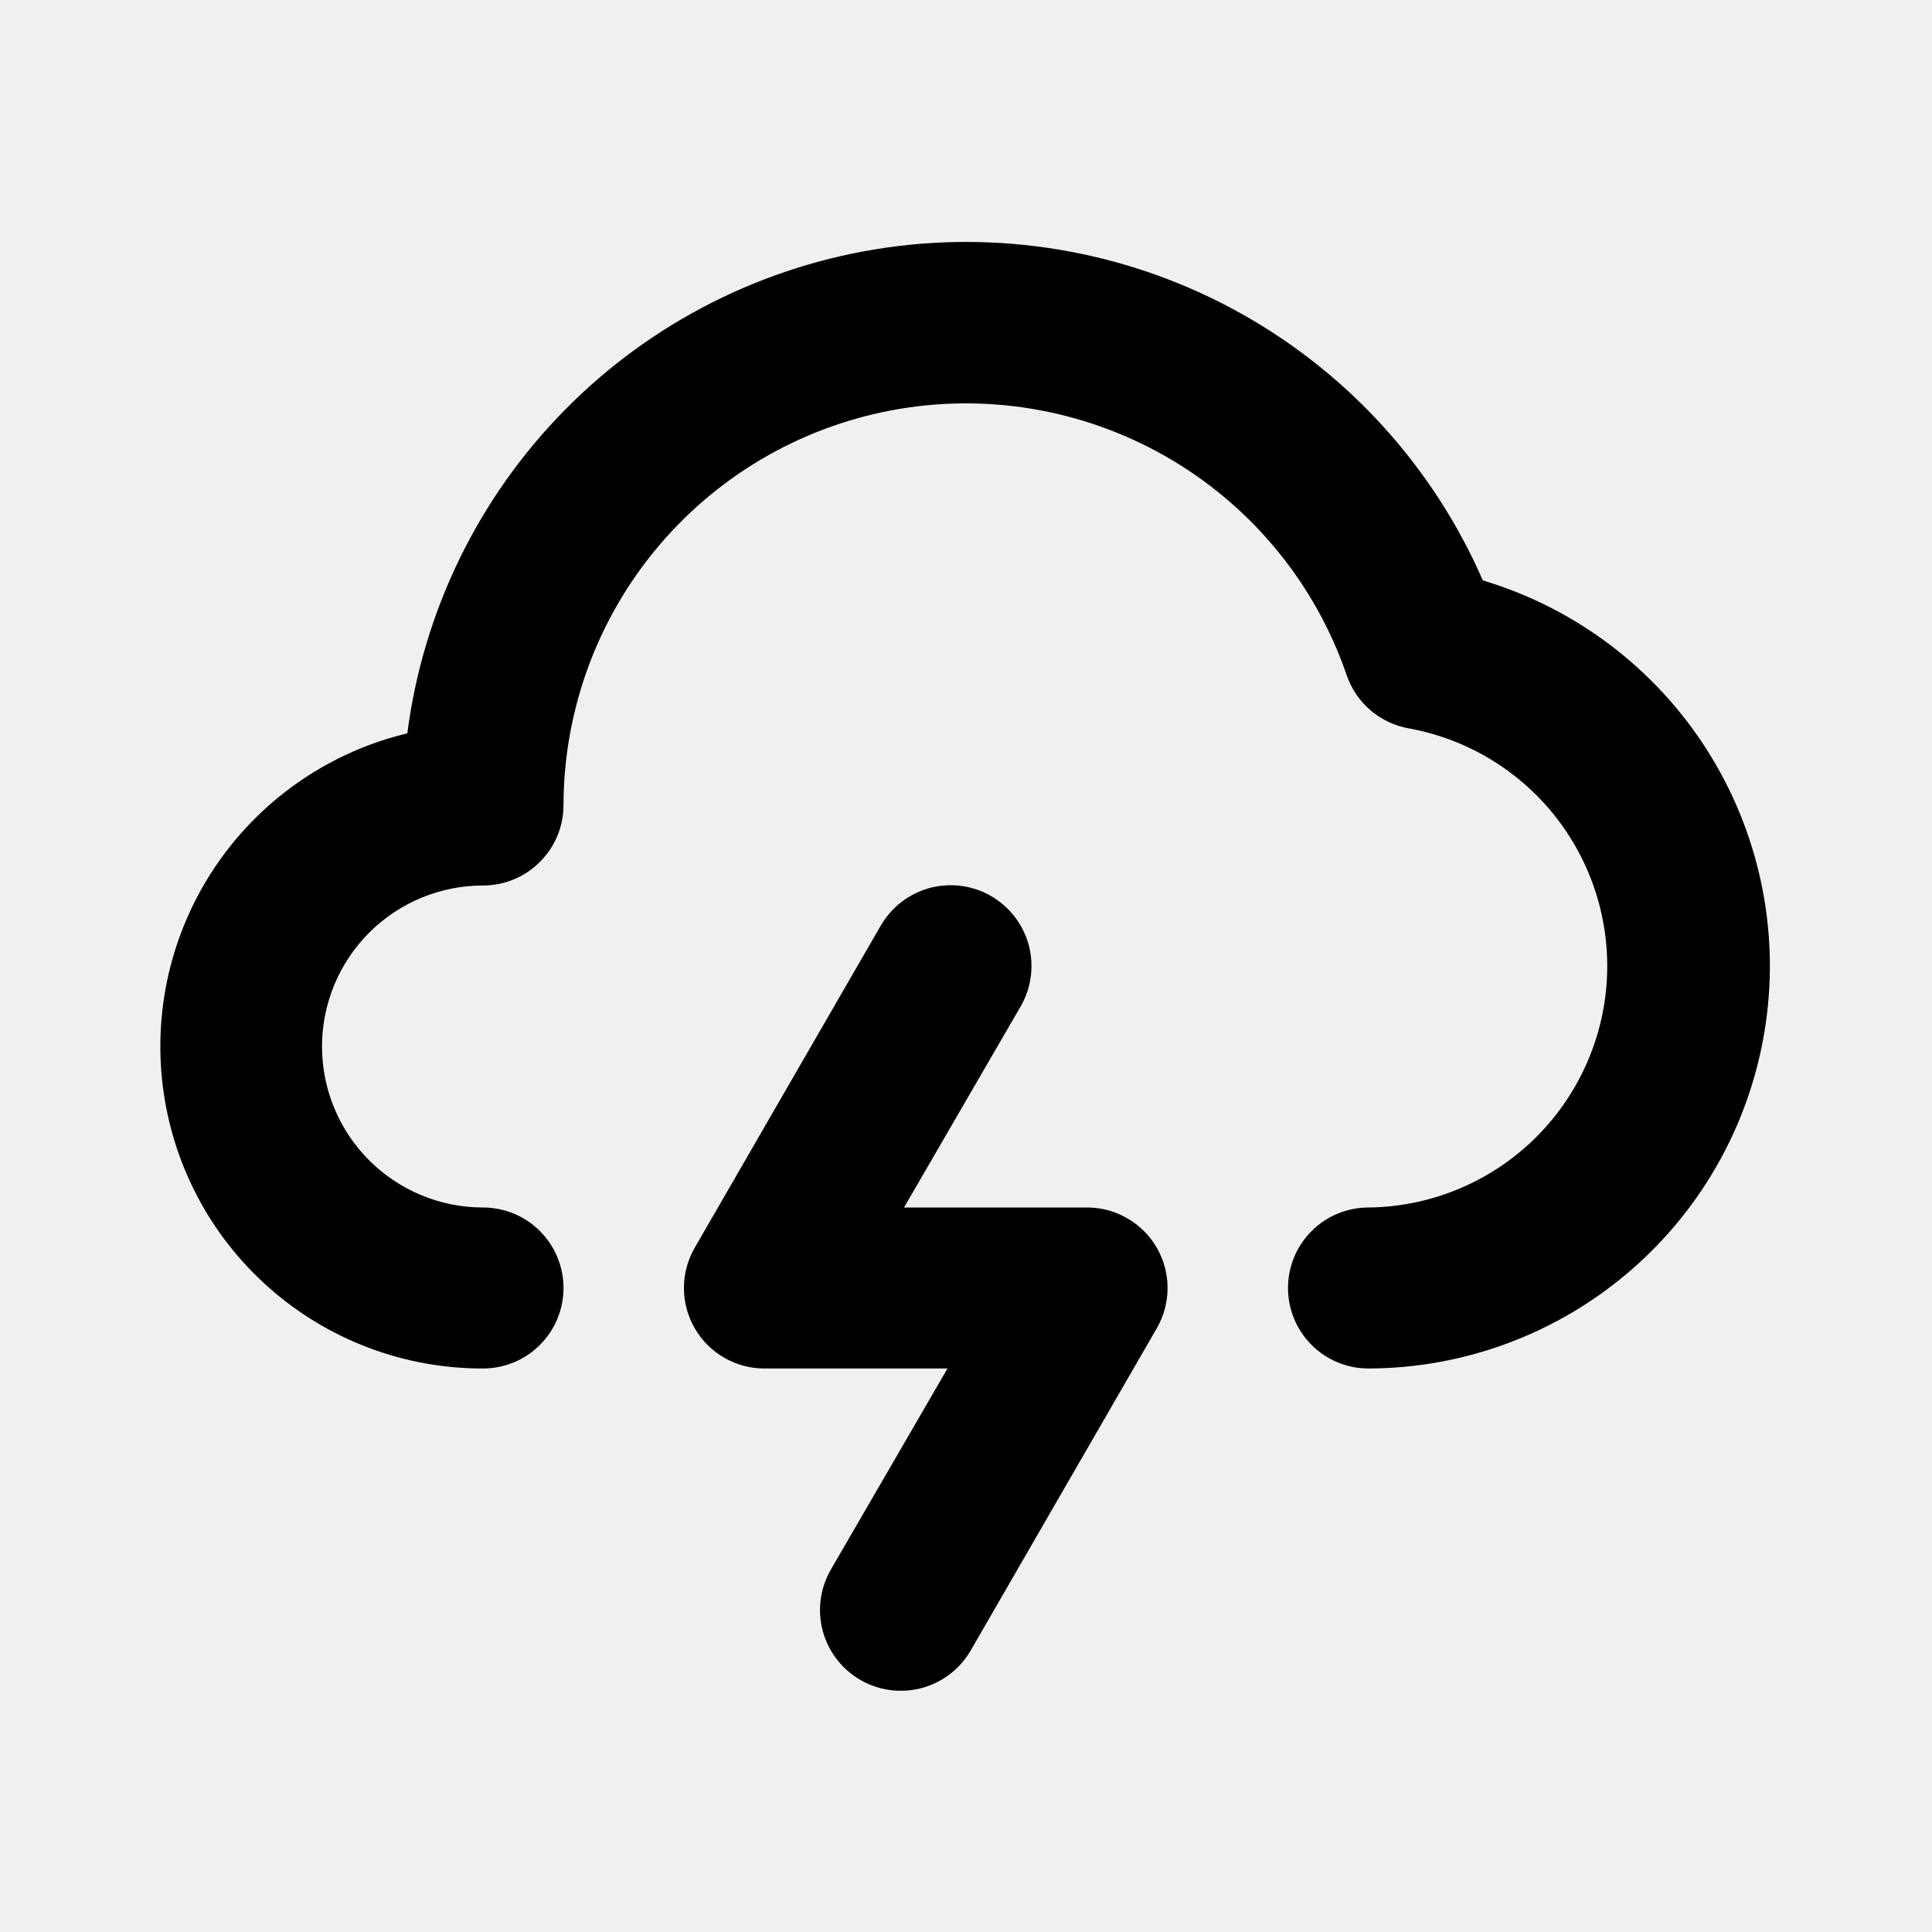
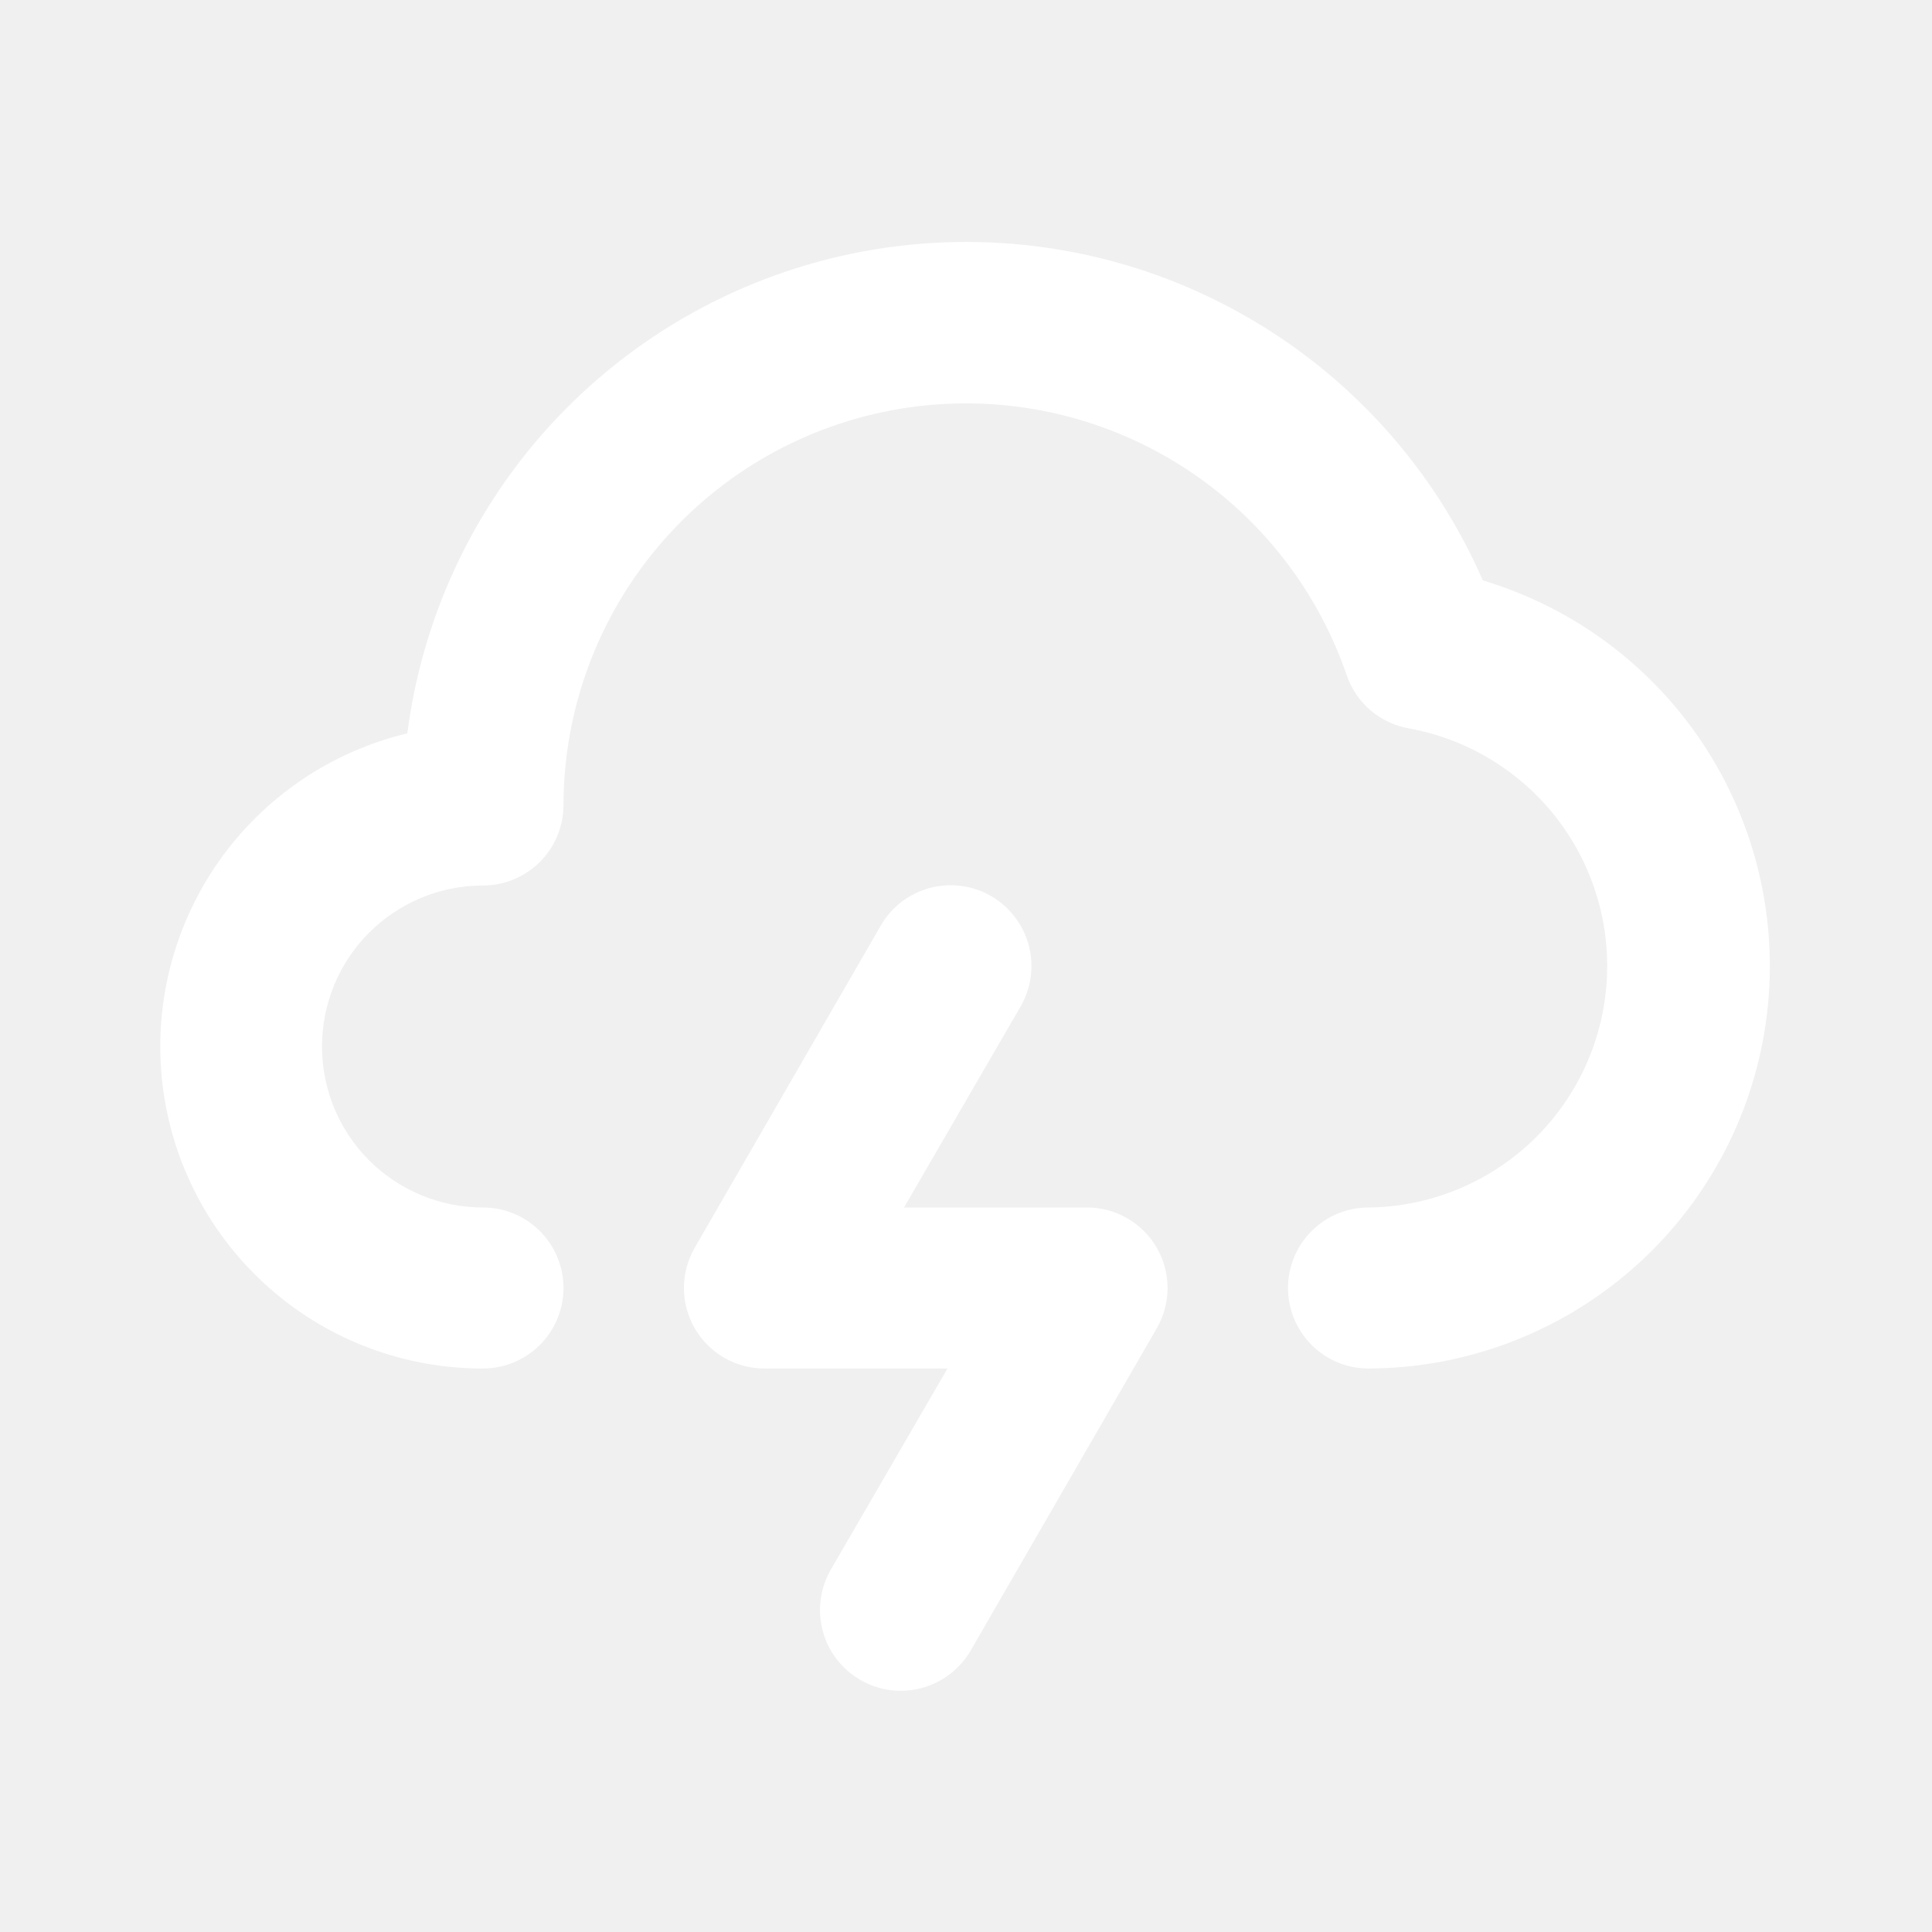
<svg xmlns="http://www.w3.org/2000/svg" width="24" height="24" viewBox="0 0 24 24" fill="none">
-   <path d="M13.5 15H11.23L12.68 12.5C12.746 12.386 12.788 12.26 12.805 12.129C12.822 11.998 12.813 11.866 12.779 11.738C12.744 11.611 12.685 11.492 12.605 11.388C12.524 11.283 12.424 11.196 12.31 11.13C12.196 11.064 12.07 11.022 11.939 11.005C11.808 10.988 11.676 10.997 11.548 11.031C11.421 11.066 11.302 11.125 11.198 11.205C11.093 11.286 11.006 11.386 10.94 11.5L8.63 15.5C8.542 15.652 8.496 15.825 8.496 16C8.496 16.175 8.542 16.348 8.63 16.5C8.718 16.653 8.845 16.779 8.998 16.867C9.151 16.955 9.324 17.001 9.5 17H11.77L10.32 19.5C10.187 19.731 10.152 20.005 10.221 20.262C10.291 20.519 10.459 20.737 10.69 20.87C10.921 21.003 11.195 21.038 11.452 20.969C11.709 20.899 11.927 20.731 12.06 20.5L14.37 16.5C14.458 16.348 14.504 16.175 14.504 16C14.504 15.825 14.458 15.652 14.37 15.5C14.282 15.347 14.155 15.221 14.002 15.133C13.85 15.045 13.676 14.999 13.5 15ZM18.42 7.21C17.808 5.806 16.753 4.641 15.416 3.894C14.079 3.147 12.533 2.86 11.017 3.075C9.501 3.291 8.097 3.998 7.021 5.088C5.945 6.178 5.256 7.591 5.06 9.11C4.107 9.338 3.27 9.909 2.71 10.713C2.149 11.518 1.904 12.5 2.02 13.473C2.136 14.447 2.605 15.344 3.339 15.994C4.073 16.644 5.02 17.002 6 17C6.265 17 6.52 16.895 6.707 16.707C6.895 16.52 7 16.265 7 16C7 15.735 6.895 15.48 6.707 15.293C6.52 15.105 6.265 15 6 15C5.47 15 4.961 14.789 4.586 14.414C4.211 14.039 4 13.53 4 13C4 12.47 4.211 11.961 4.586 11.586C4.961 11.211 5.47 11 6 11C6.265 11 6.52 10.895 6.707 10.707C6.895 10.52 7 10.265 7 10C7.003 8.817 7.424 7.674 8.19 6.773C8.956 5.871 10.017 5.271 11.184 5.078C12.351 4.885 13.548 5.112 14.564 5.718C15.579 6.324 16.347 7.271 16.73 8.39C16.789 8.56 16.892 8.711 17.029 8.827C17.167 8.943 17.333 9.02 17.51 9.05C18.243 9.185 18.899 9.589 19.351 10.181C19.803 10.774 20.018 11.514 19.955 12.256C19.891 12.999 19.553 13.691 19.007 14.199C18.461 14.706 17.745 14.992 17 15C16.735 15 16.48 15.105 16.293 15.293C16.105 15.48 16 15.735 16 16C16 16.265 16.105 16.52 16.293 16.707C16.48 16.895 16.735 17 17 17C18.199 16.997 19.358 16.562 20.263 15.776C21.169 14.99 21.762 13.905 21.934 12.718C22.107 11.531 21.846 10.322 21.201 9.31C20.556 8.299 19.569 7.554 18.42 7.21Z" fill="black" />
+   <path d="M13.5 15H11.23L12.68 12.5C12.745 12.386 12.788 12.26 12.805 12.129C12.822 11.998 12.813 11.866 12.778 11.738C12.744 11.611 12.685 11.492 12.604 11.388C12.524 11.283 12.424 11.196 12.31 11.13C12.195 11.064 12.069 11.022 11.939 11.005C11.808 10.988 11.675 10.997 11.548 11.031C11.421 11.066 11.302 11.125 11.197 11.205C11.093 11.286 11.005 11.386 10.94 11.5L8.63 15.5C8.542 15.652 8.496 15.825 8.496 16C8.496 16.176 8.542 16.348 8.63 16.5C8.718 16.653 8.845 16.779 8.997 16.867C9.15 16.955 9.323 17.001 9.5 17H11.77L10.32 19.5C10.187 19.731 10.152 20.005 10.221 20.262C10.29 20.519 10.459 20.737 10.69 20.87C10.92 21.003 11.194 21.038 11.451 20.969C11.708 20.899 11.927 20.731 12.06 20.5L14.37 16.5C14.457 16.348 14.504 16.176 14.504 16C14.504 15.825 14.457 15.652 14.37 15.5C14.281 15.347 14.155 15.221 14.002 15.133C13.849 15.045 13.676 14.999 13.5 15ZM18.42 7.21C17.808 5.806 16.753 4.641 15.415 3.894C14.078 3.147 12.533 2.86 11.017 3.075C9.5 3.291 8.096 3.998 7.02 5.088C5.944 6.178 5.256 7.591 5.06 9.11C4.106 9.338 3.27 9.909 2.709 10.713C2.149 11.518 1.903 12.5 2.019 13.473C2.135 14.447 2.605 15.344 3.339 15.994C4.072 16.644 5.019 17.002 6 17C6.265 17 6.519 16.895 6.707 16.707C6.894 16.52 7 16.265 7 16C7 15.735 6.894 15.48 6.707 15.293C6.519 15.105 6.265 15 6 15C5.469 15 4.961 14.789 4.585 14.414C4.21 14.039 4 13.53 4 13C4 12.47 4.21 11.961 4.585 11.586C4.961 11.211 5.469 11 6 11C6.265 11 6.519 10.895 6.707 10.707C6.894 10.52 7 10.265 7 10C7.002 8.817 7.424 7.674 8.19 6.773C8.956 5.871 10.017 5.271 11.183 5.078C12.35 4.885 13.548 5.112 14.563 5.718C15.579 6.324 16.346 7.271 16.73 8.39C16.788 8.56 16.892 8.711 17.029 8.827C17.166 8.943 17.332 9.02 17.51 9.05C18.243 9.185 18.899 9.589 19.351 10.181C19.803 10.774 20.018 11.514 19.954 12.256C19.891 12.999 19.553 13.691 19.007 14.199C18.46 14.706 17.745 14.992 17 15C16.734 15 16.48 15.105 16.293 15.293C16.105 15.48 16 15.735 16 16C16 16.265 16.105 16.52 16.293 16.707C16.48 16.895 16.734 17 17 17C18.199 16.997 19.357 16.562 20.263 15.776C21.169 14.99 21.762 13.905 21.934 12.718C22.106 11.531 21.846 10.322 21.201 9.31C20.556 8.299 19.569 7.554 18.42 7.21Z" fill="white" />
</svg>
